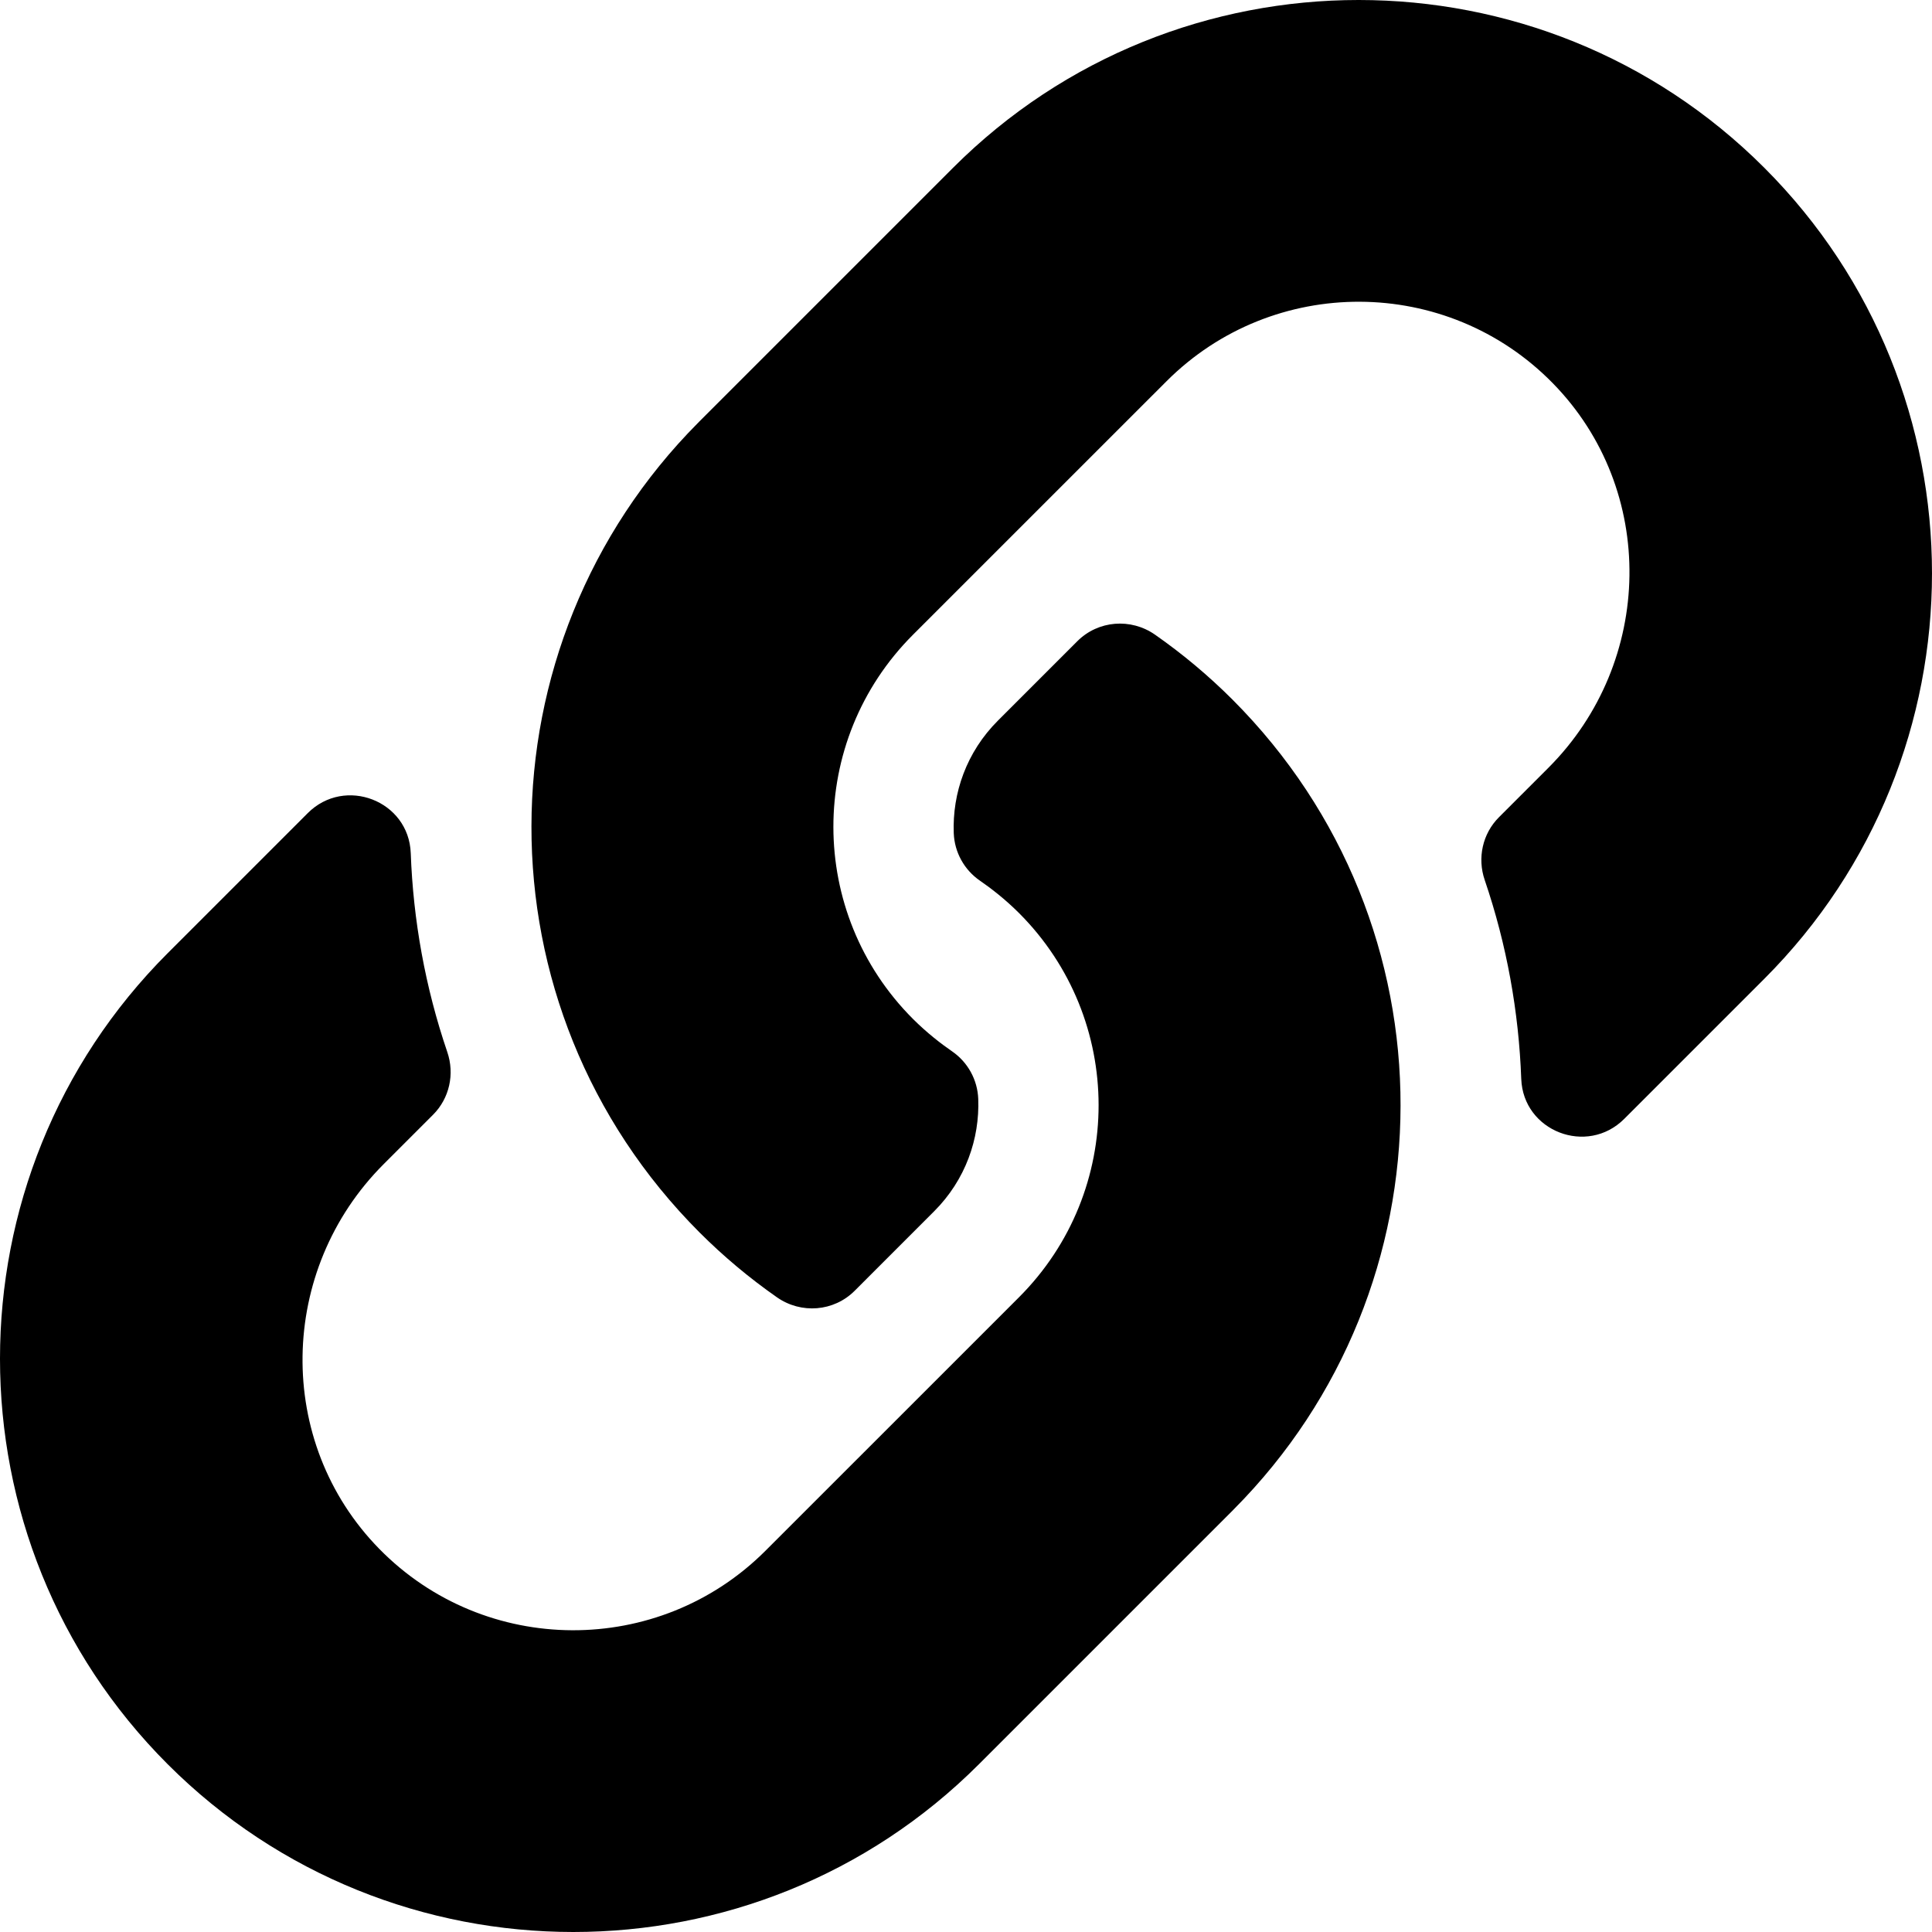
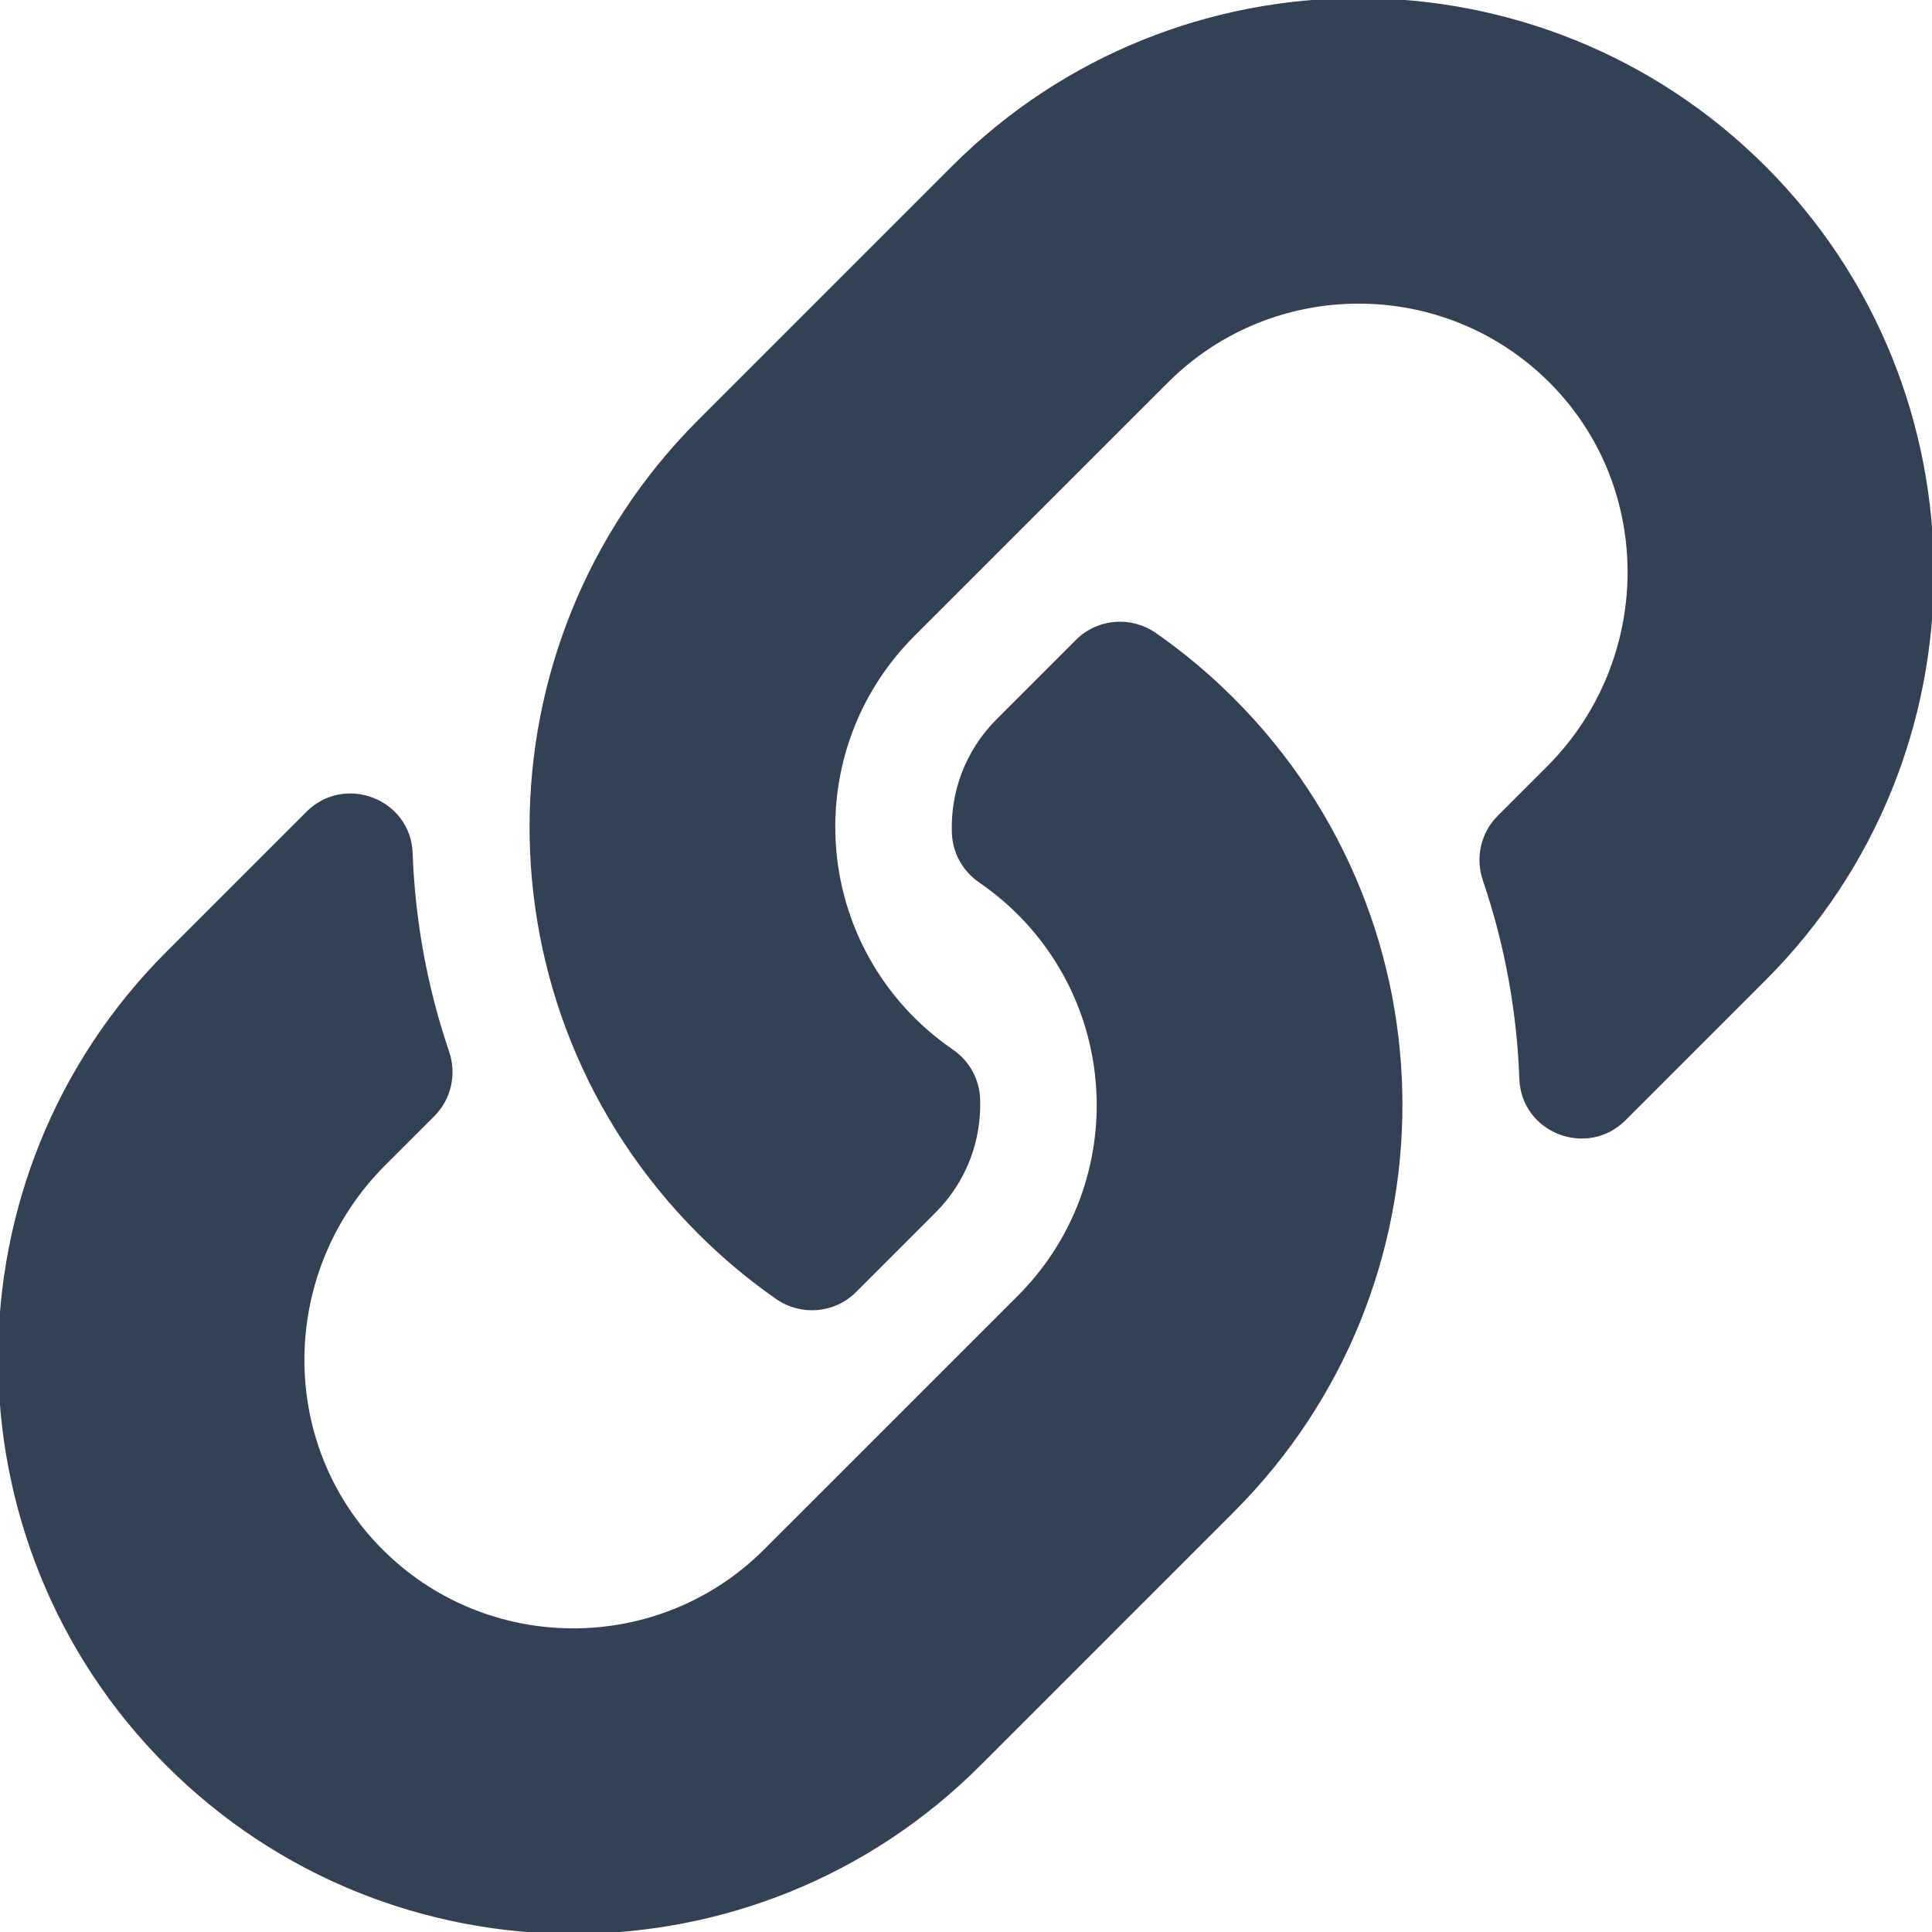
- <svg xmlns="http://www.w3.org/2000/svg" viewBox="0 0 512 512">
+ <svg xmlns="http://www.w3.org/2000/svg" viewBox="0 0 512 512" stroke="#334155" fill="#334155">
  <path d="M326.612 185.391c59.747 59.809 58.927 155.698.36 214.59-.11.12-.24.25-.36.37l-67.2 67.2c-59.27 59.27-155.699 59.262-214.96 0-59.27-59.26-59.27-155.7 0-214.96l37.106-37.106c9.84-9.84 26.786-3.3 27.294 10.606.648 17.722 3.826 35.527 9.69 52.721 1.986 5.822.567 12.262-3.783 16.612l-13.087 13.087c-28.026 28.026-28.905 73.66-1.155 101.96 28.024 28.579 74.086 28.749 102.325.51l67.2-67.19c28.191-28.191 28.073-73.757 0-101.83-3.701-3.694-7.429-6.564-10.341-8.569a16.037 16.037 0 0 1-6.947-12.606c-.396-10.567 3.348-21.456 11.698-29.806l21.054-21.055c5.521-5.521 14.182-6.199 20.584-1.731a152.482 152.482 0 0 1 20.522 17.197zM467.547 44.449c-59.261-59.262-155.69-59.27-214.96 0l-67.2 67.2c-.12.12-.25.25-.36.37-58.566 58.892-59.387 154.781.36 214.59a152.454 152.454 0 0 0 20.521 17.196c6.402 4.468 15.064 3.789 20.584-1.731l21.054-21.055c8.35-8.35 12.094-19.239 11.698-29.806a16.037 16.037 0 0 0-6.947-12.606c-2.912-2.005-6.64-4.875-10.341-8.569-28.073-28.073-28.191-73.639 0-101.83l67.2-67.19c28.239-28.239 74.3-28.069 102.325.51 27.75 28.3 26.872 73.934-1.155 101.96l-13.087 13.087c-4.35 4.35-5.769 10.79-3.783 16.612 5.864 17.194 9.042 34.999 9.69 52.721.509 13.906 17.454 20.446 27.294 10.606l37.106-37.106c59.271-59.259 59.271-155.699.001-214.959z" />
</svg>
